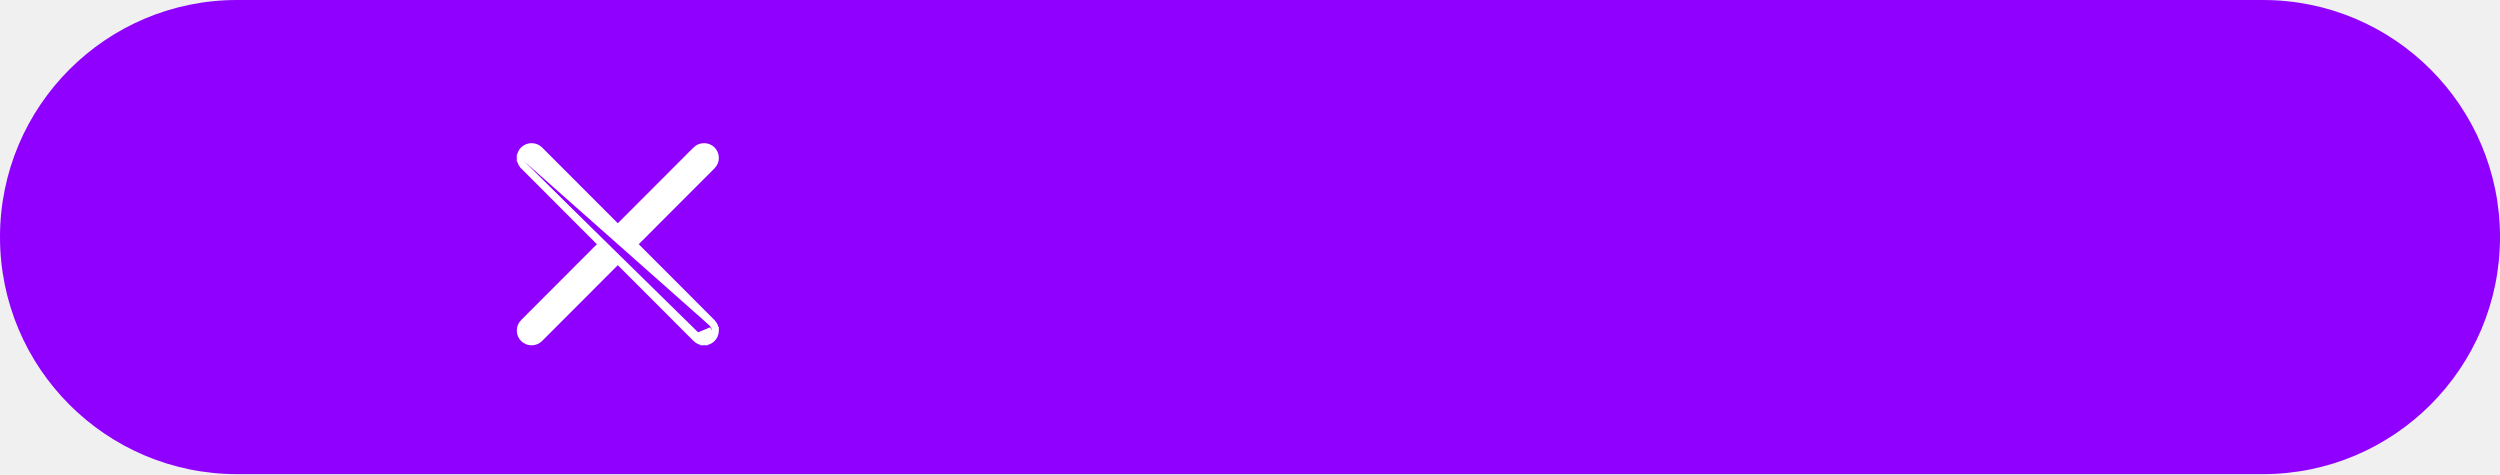
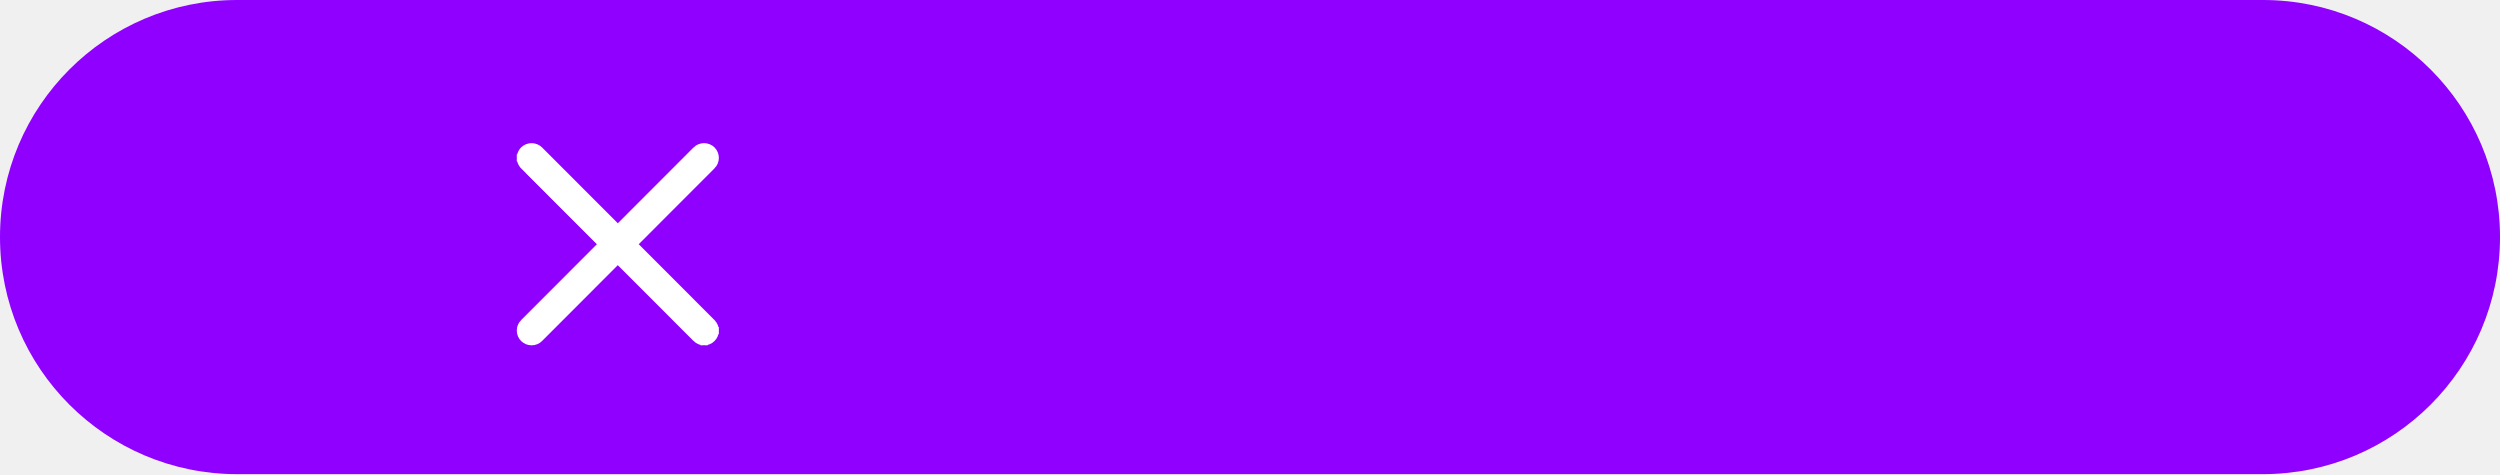
<svg xmlns="http://www.w3.org/2000/svg" width="174" height="33" viewBox="0 0 174 33" fill="none">
  <rect width="174" height="33" rx="16.5" fill="#8F00FF" />
-   <path d="M49.782 23.006C49.782 22.799 49.702 22.602 49.554 22.455C49.553 22.455 49.553 22.455 49.553 22.454L44.103 16.997L49.554 11.54L49.555 11.54C49.701 11.393 49.783 11.195 49.782 10.988C49.782 10.781 49.7 10.582 49.554 10.436L49.554 10.436L49.553 10.435C49.257 10.14 48.749 10.139 48.45 10.436L48.45 10.437L43 15.893L37.548 10.435L37.548 10.435L37.547 10.434C37.249 10.14 36.742 10.142 36.446 10.436L36.446 10.436L36.446 10.436C36.373 10.509 36.315 10.595 36.276 10.69C36.237 10.785 36.217 10.887 36.218 10.989M49.782 23.006C49.783 23.108 49.763 23.21 49.724 23.305C49.684 23.4 49.627 23.486 49.554 23.558C49.482 23.631 49.395 23.689 49.301 23.728C49.206 23.767 49.104 23.787 49.001 23.787L49.002 23.537M49.782 23.006C49.782 23.006 49.782 23.006 49.782 23.006H49.532M49.782 23.006C49.782 23.006 49.782 23.006 49.782 23.005L49.532 23.006M49.002 23.537V23.787C48.795 23.787 48.599 23.706 48.452 23.56L48.452 23.559L43 18.101L37.552 23.556C37.552 23.556 37.551 23.557 37.551 23.557C37.407 23.704 37.206 23.783 37.002 23.784L37.001 23.784L36.998 23.784C36.794 23.784 36.593 23.704 36.448 23.561L36.447 23.56C36.301 23.414 36.218 23.215 36.218 23.008C36.218 22.801 36.299 22.602 36.445 22.455L36.446 22.455L36.446 22.455L41.897 16.997L36.446 11.54C36.446 11.54 36.446 11.539 36.446 11.539C36.298 11.393 36.218 11.197 36.218 10.989M49.002 23.537C48.861 23.537 48.728 23.482 48.629 23.383L49.532 23.006M49.002 23.537C49.072 23.537 49.141 23.523 49.205 23.497C49.27 23.47 49.328 23.431 49.378 23.382C49.427 23.332 49.466 23.274 49.493 23.209C49.519 23.145 49.533 23.076 49.532 23.006M36.218 10.989C36.218 10.989 36.218 10.989 36.218 10.989H36.468L36.218 10.99C36.218 10.99 36.218 10.99 36.218 10.989Z" fill="white" stroke="white" stroke-width="0.5" />
+   <path d="M49.782 23.006C49.782 22.799 49.702 22.602 49.554 22.455C49.553 22.455 49.553 22.455 49.553 22.454L44.103 16.997L49.554 11.54L49.555 11.54C49.701 11.393 49.783 11.195 49.782 10.988C49.782 10.781 49.7 10.582 49.554 10.436L49.554 10.436L49.553 10.435C49.257 10.14 48.749 10.139 48.45 10.436L48.45 10.437L43 15.893L37.548 10.435L37.548 10.435L37.547 10.434C37.249 10.14 36.742 10.142 36.446 10.436L36.446 10.436L36.446 10.436C36.373 10.509 36.315 10.595 36.276 10.69C36.237 10.785 36.217 10.887 36.218 10.989M49.782 23.006C49.783 23.108 49.763 23.21 49.724 23.305C49.684 23.4 49.627 23.486 49.554 23.558C49.482 23.631 49.395 23.689 49.301 23.728C49.206 23.767 49.104 23.787 49.001 23.787L49.002 23.537V23.787C48.795 23.787 48.599 23.706 48.452 23.56L48.452 23.559L43 18.101L37.552 23.556C37.552 23.556 37.551 23.557 37.551 23.557C37.407 23.704 37.206 23.783 37.002 23.784L37.001 23.784L36.998 23.784C36.794 23.784 36.593 23.704 36.448 23.561L36.447 23.56C36.301 23.414 36.218 23.215 36.218 23.008C36.218 22.801 36.299 22.602 36.445 22.455L36.446 22.455L41.897 16.997L36.446 11.54C36.446 11.54 36.446 11.539 36.446 11.539C36.298 11.393 36.218 11.197 36.218 10.989M49.782 23.006C49.782 23.006 49.782 23.006 49.782 23.006H49.533L49.782 23.005C49.782 23.006 49.782 23.006 49.782 23.006ZM36.218 10.989C36.218 10.989 36.218 10.989 36.218 10.989H36.468L36.218 10.99C36.218 10.99 36.218 10.99 36.218 10.989ZM36.622 10.613L36.622 10.613L36.622 10.613Z" fill="white" stroke="white" stroke-width="0.5" />
+   <rect x="36.629" y="12.049" width="1.727" height="16.386" transform="rotate(-45.0793 36.6292 12.0488)" fill="white" />
</svg>
